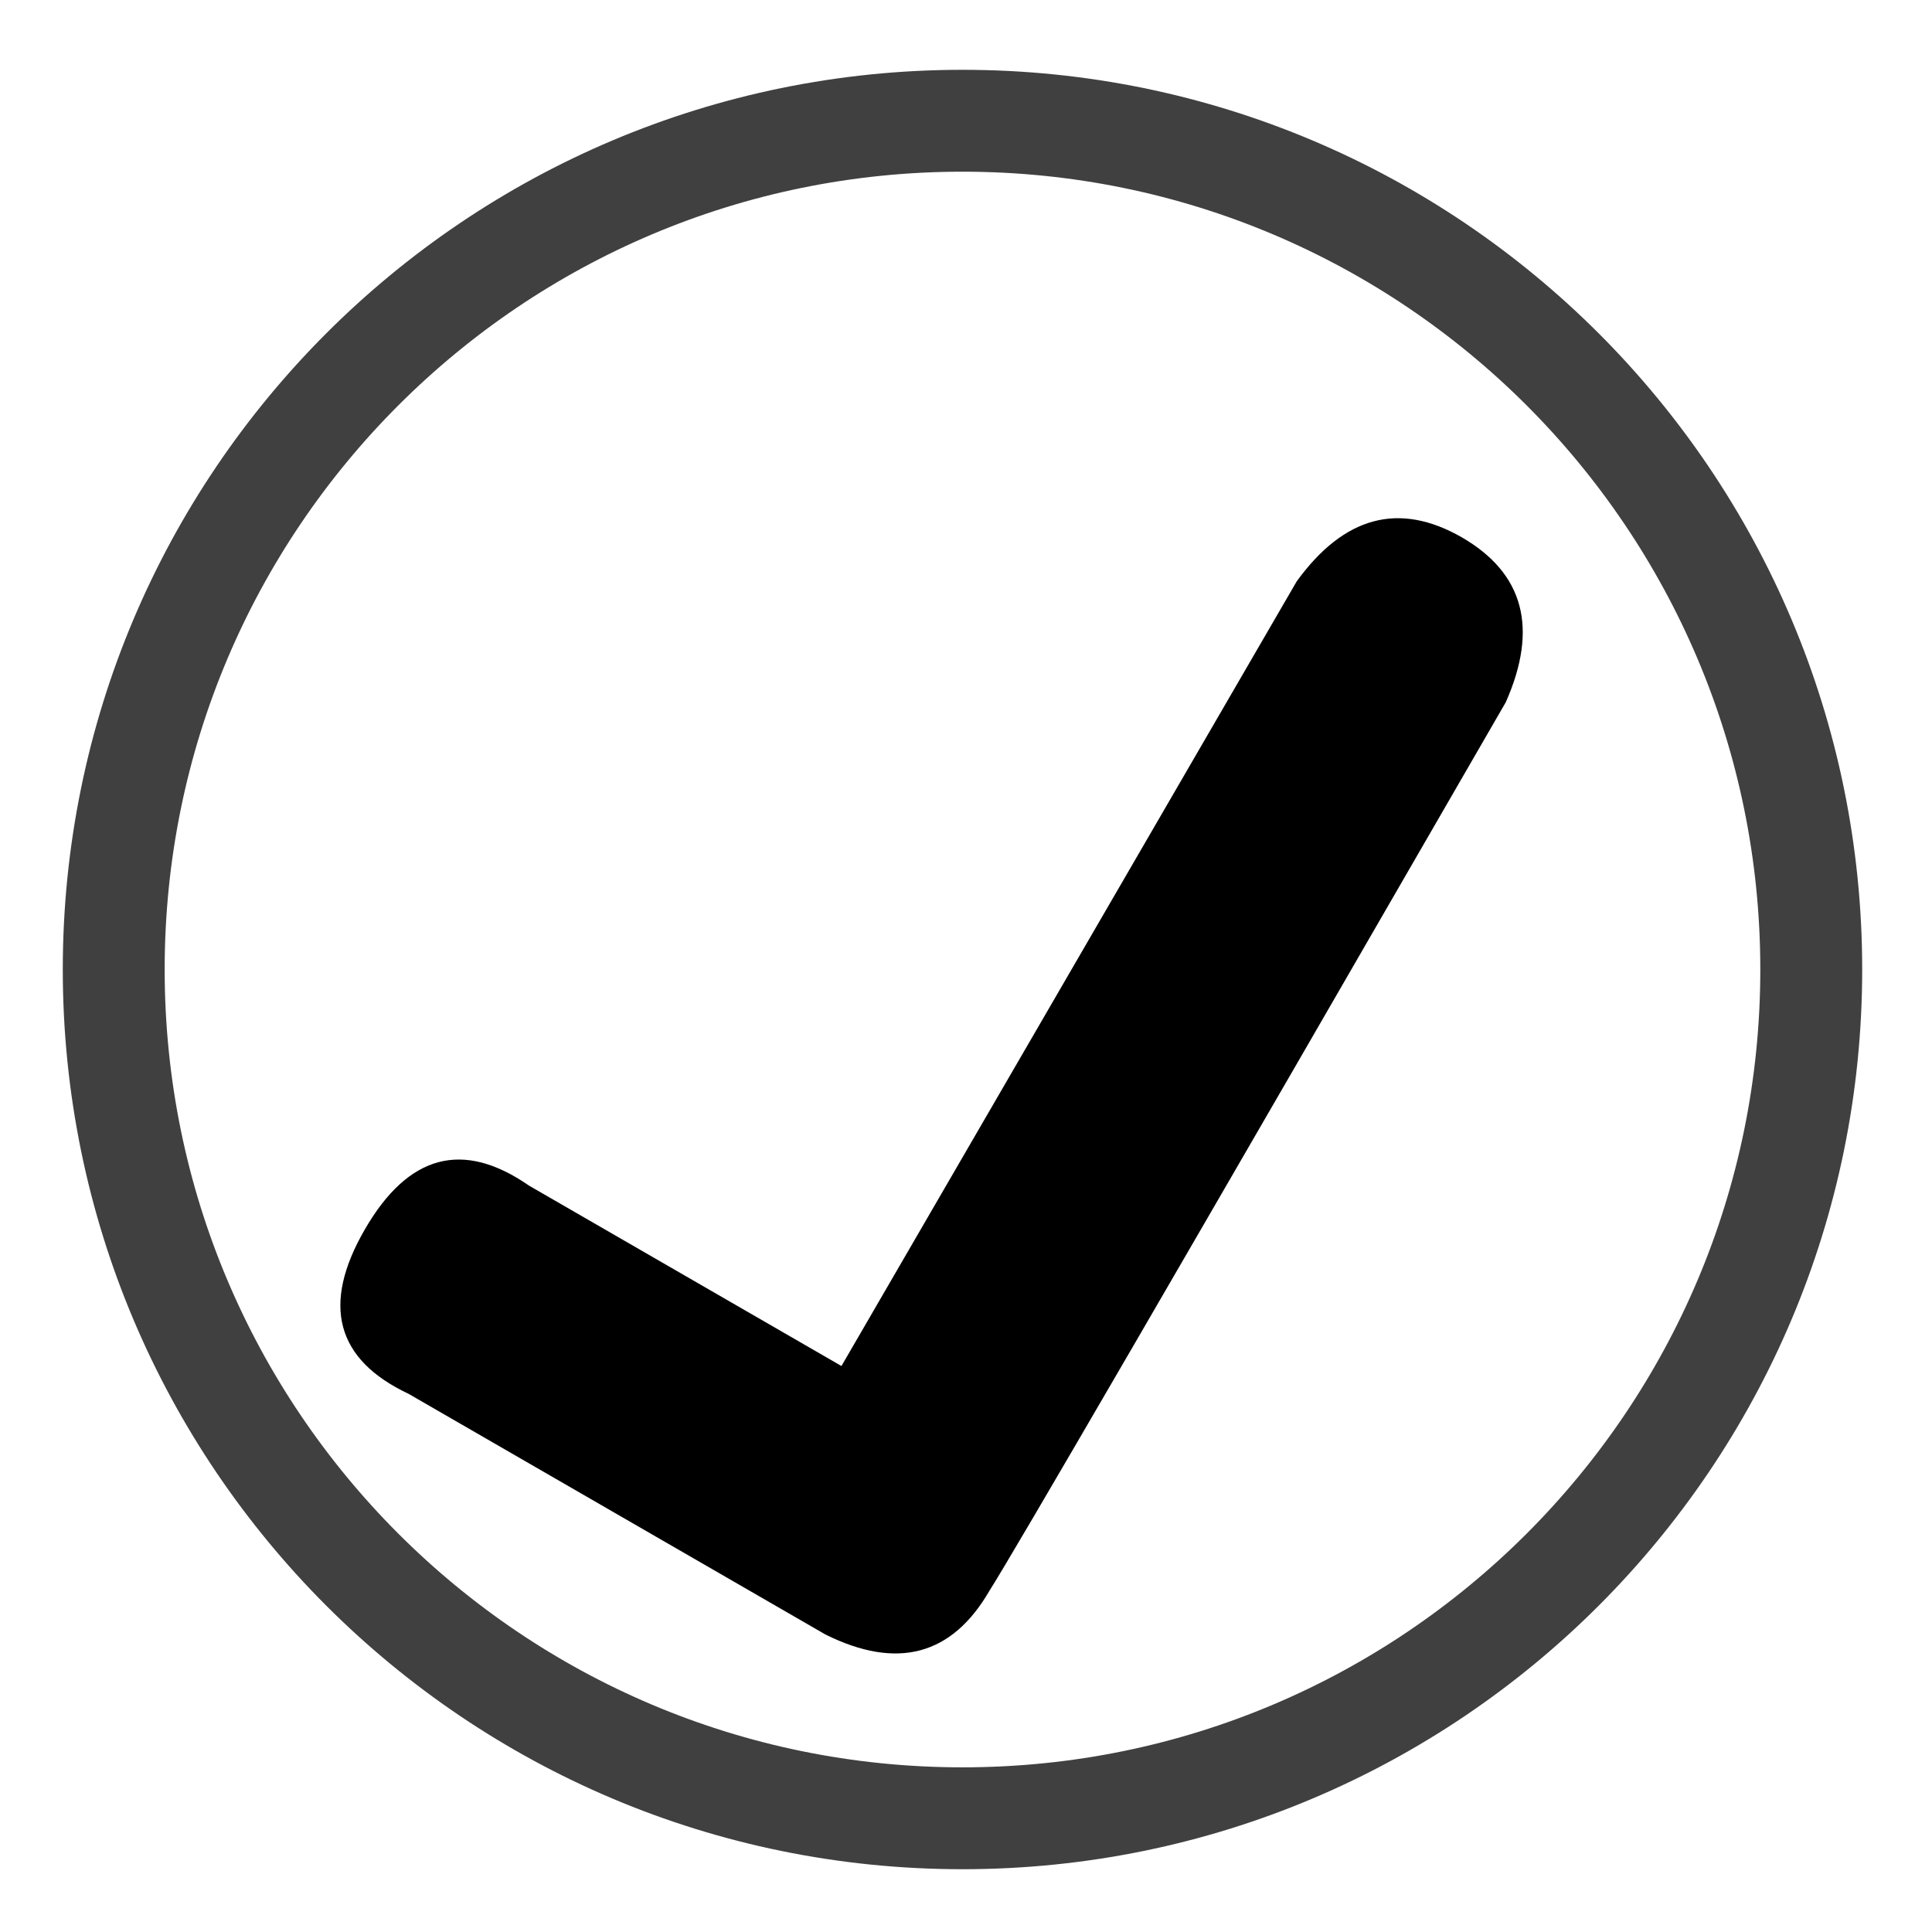
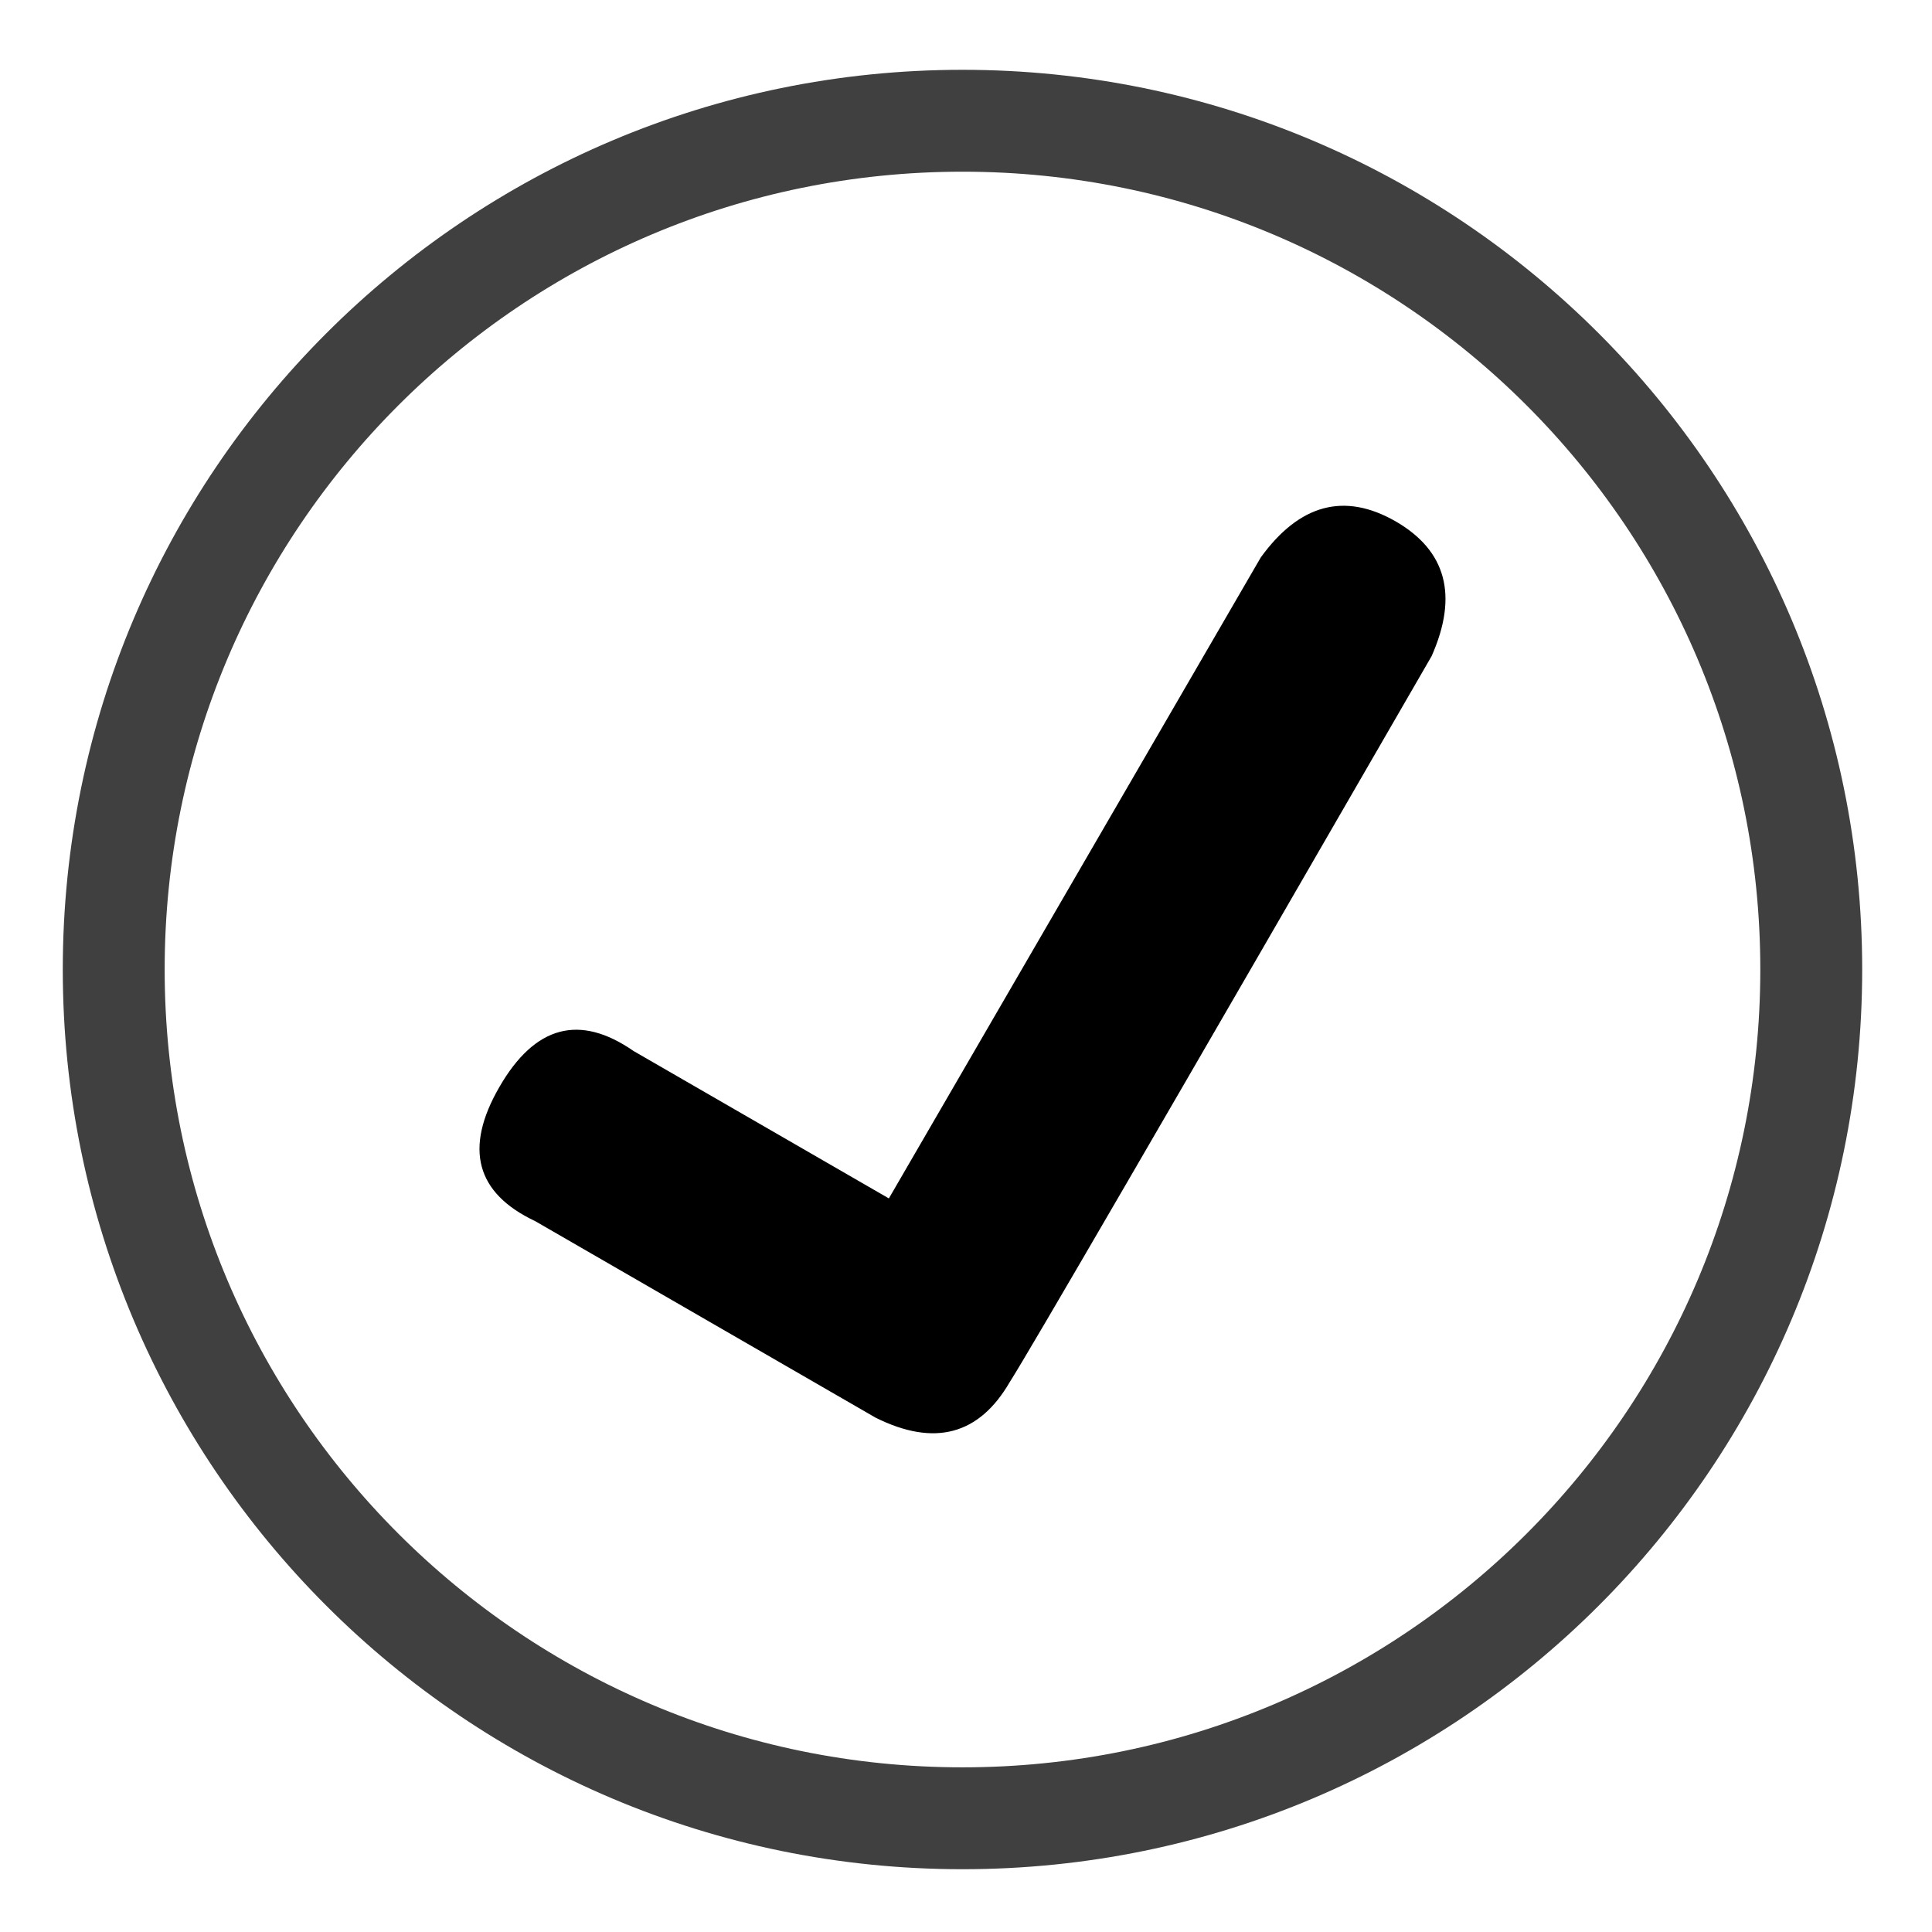
<svg xmlns="http://www.w3.org/2000/svg" style="isolation:isolate" viewBox="0 0 512 512" width="512pt" height="512pt">
  <defs>
-     <clipPath id="_clipPath_XhWw9AdAL5XzBlmZHqYEKpaLTcpnzAWJ">
+     <clipPath id="_clipPath_21F1qtdfeKatxN2b5Yql03WYNVJPe7pj">
      <rect width="512" height="512" />
    </clipPath>
  </defs>
-   <g clip-path="url(#_clipPath_XhWw9AdAL5XzBlmZHqYEKpaLTcpnzAWJ)">
-     <circle vector-effect="non-scaling-stroke" cx="255.069" cy="256.931" r="224.931" fill="none" stroke-width="36" stroke="rgb(64,64,64)" stroke-opacity="10000" stroke-linejoin="miter" stroke-linecap="butt" stroke-miterlimit="3" />
-     <path d=" M 140.189 314.199 Q 113.915 295.963 96.652 325.865 Q 79.388 355.767 108.318 369.403 L 218.724 433.147 Q 247.322 447.357 262.262 421.481 Q 270.575 408.621 399.058 186.082 Q 412.072 156.644 387.345 142.369 Q 362.444 128.14 343.633 154.082 L 222.994 362.007 L 140.189 314.199 L 140.189 314.199 Z " fill="rgb(0,0,0)" />
+   <g clip-path="url(#_clipPath_21F1qtdfeKatxN2b5Yql03WYNVJPe7pj)">
+     <path d=" M 167.909 278.535 Q 146.444 263.636 132.34 288.066 Q 118.235 312.495 141.871 323.636 L 232.071 375.714 Q 255.436 387.323 267.641 366.183 Q 274.433 355.676 379.402 173.864 Q 390.035 149.814 369.833 138.151 Q 349.489 126.526 334.121 147.721 L 235.56 317.593 L 167.909 278.535 L 167.909 278.535 Z " fill="rgb(0,0,0)" />
+     <circle vector-effect="non-scaling-stroke" cx="255.069" cy="256.931" r="224.931" fill="none" stroke-width="36" stroke="rgb(64,64,64)" stroke-opacity="1000000" stroke-linejoin="miter" stroke-linecap="butt" stroke-miterlimit="3" />
  </g>
</svg>
